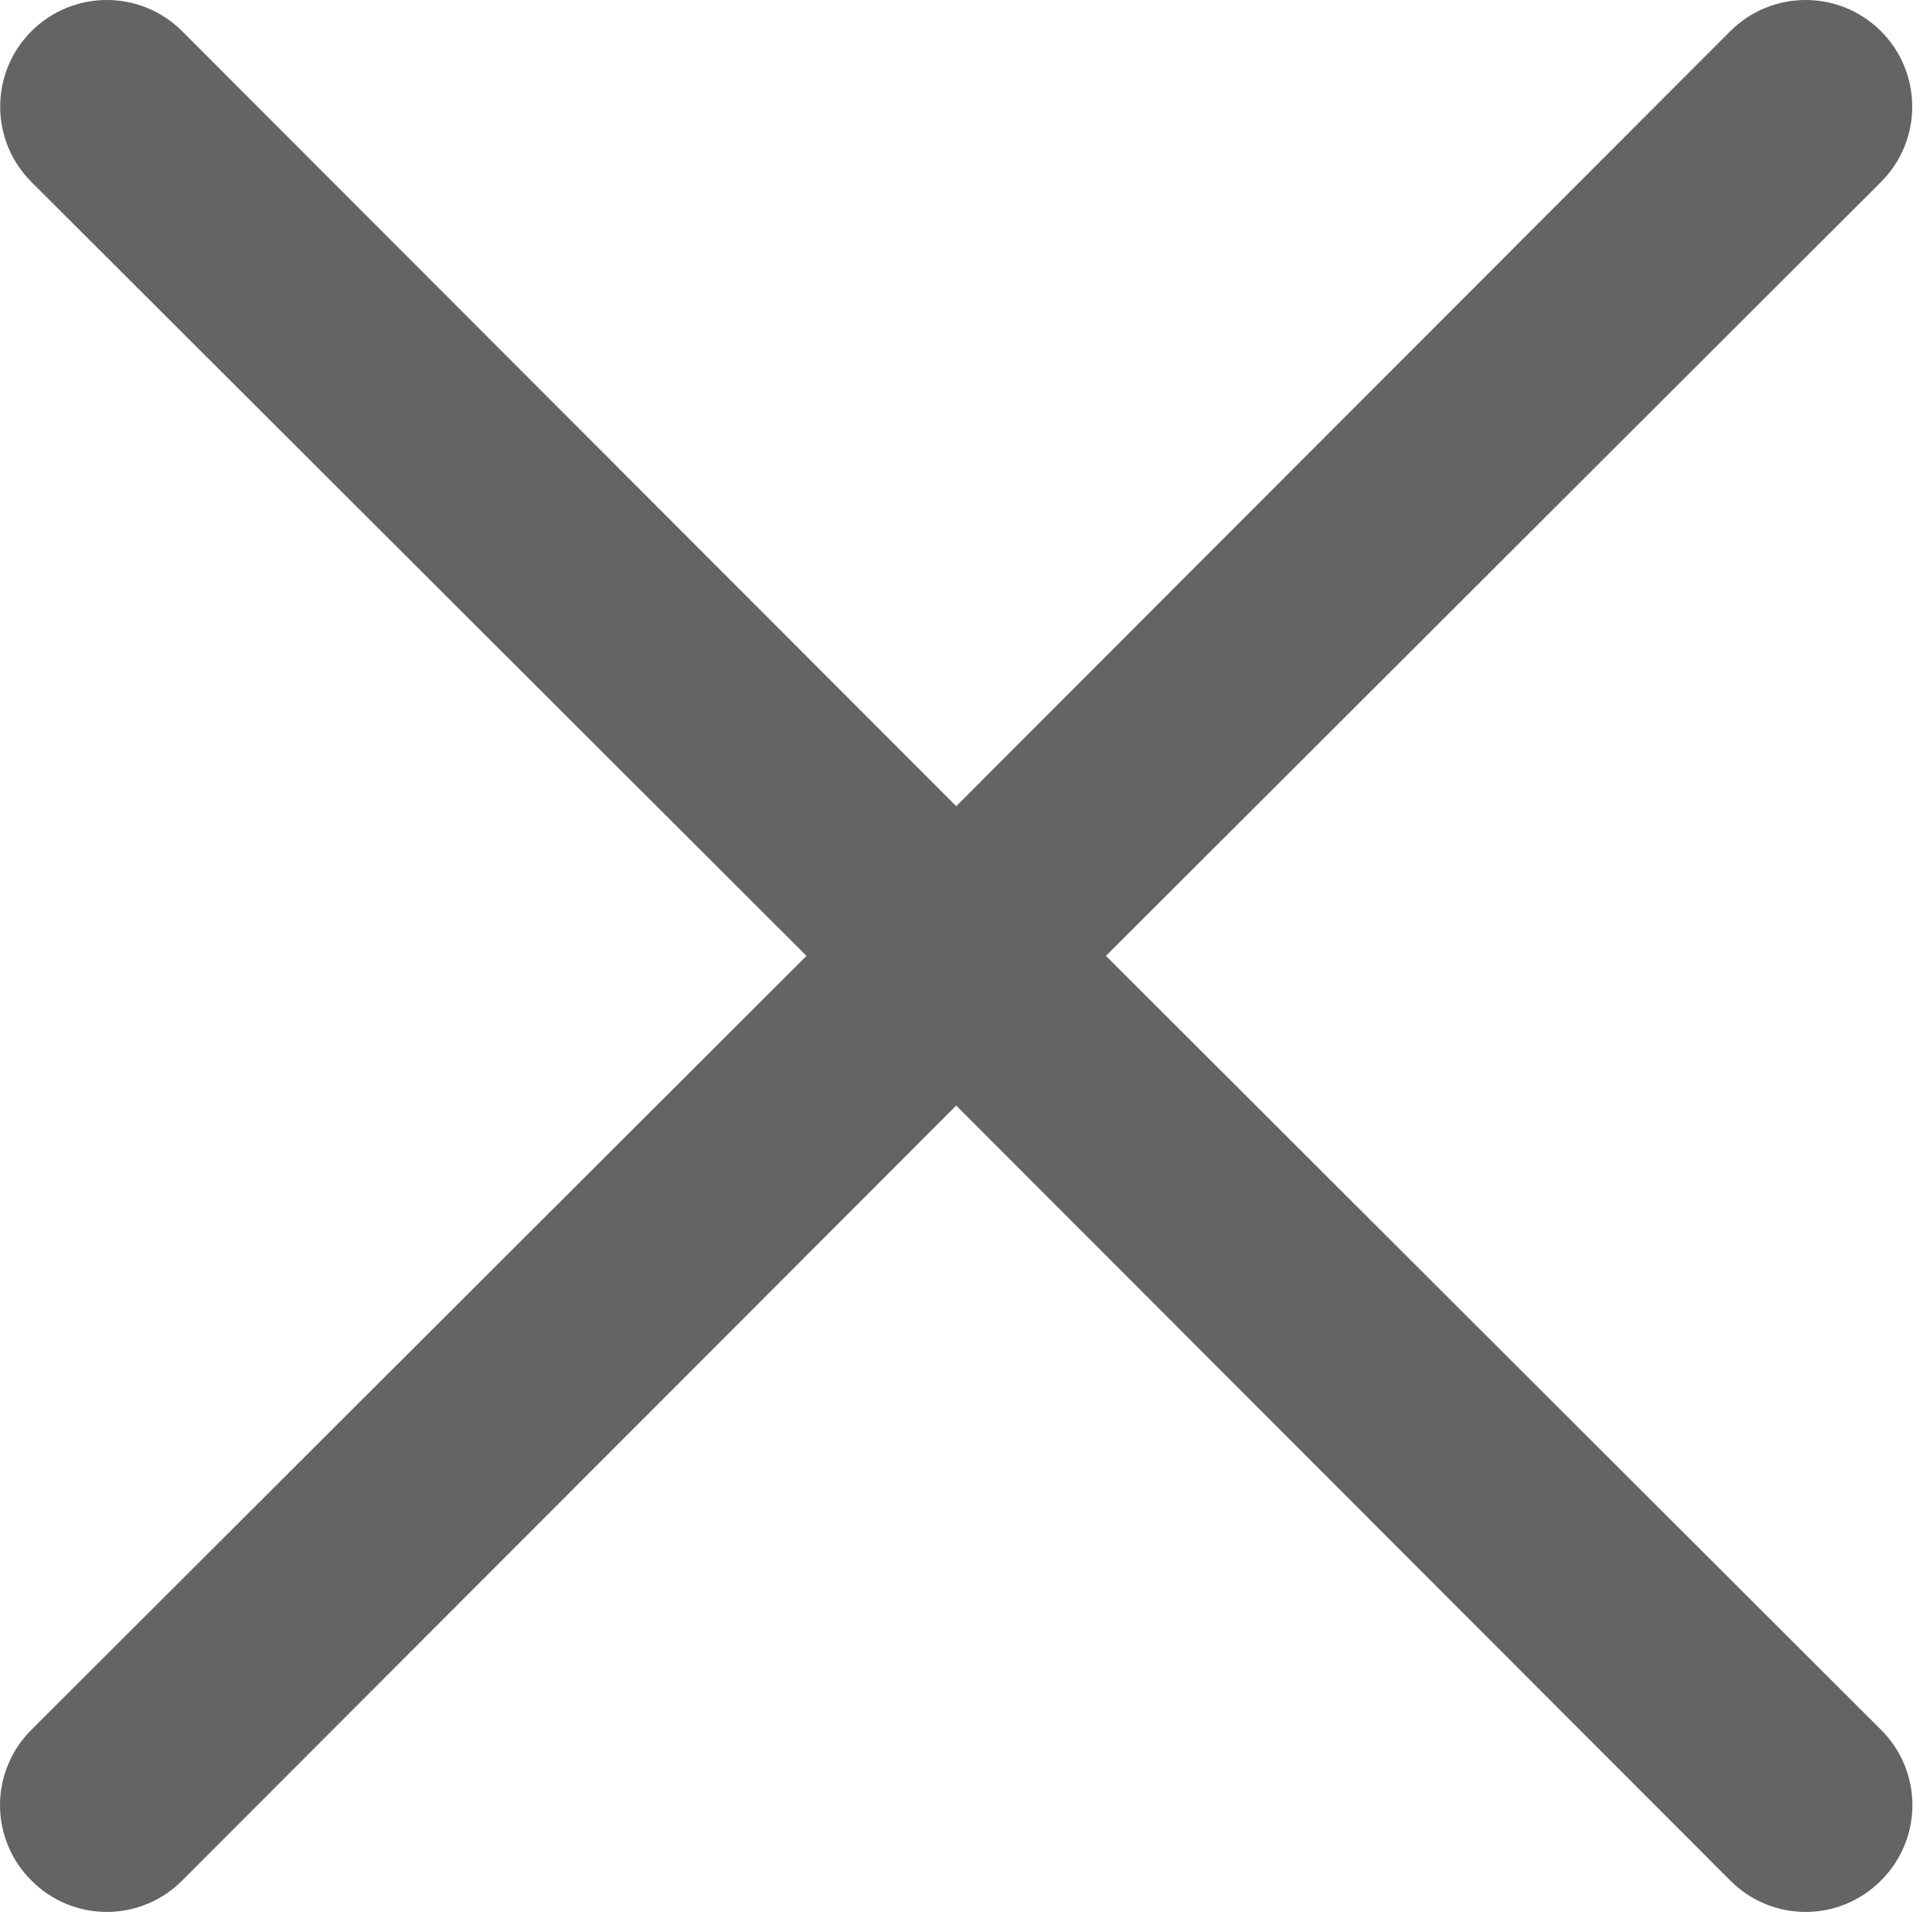
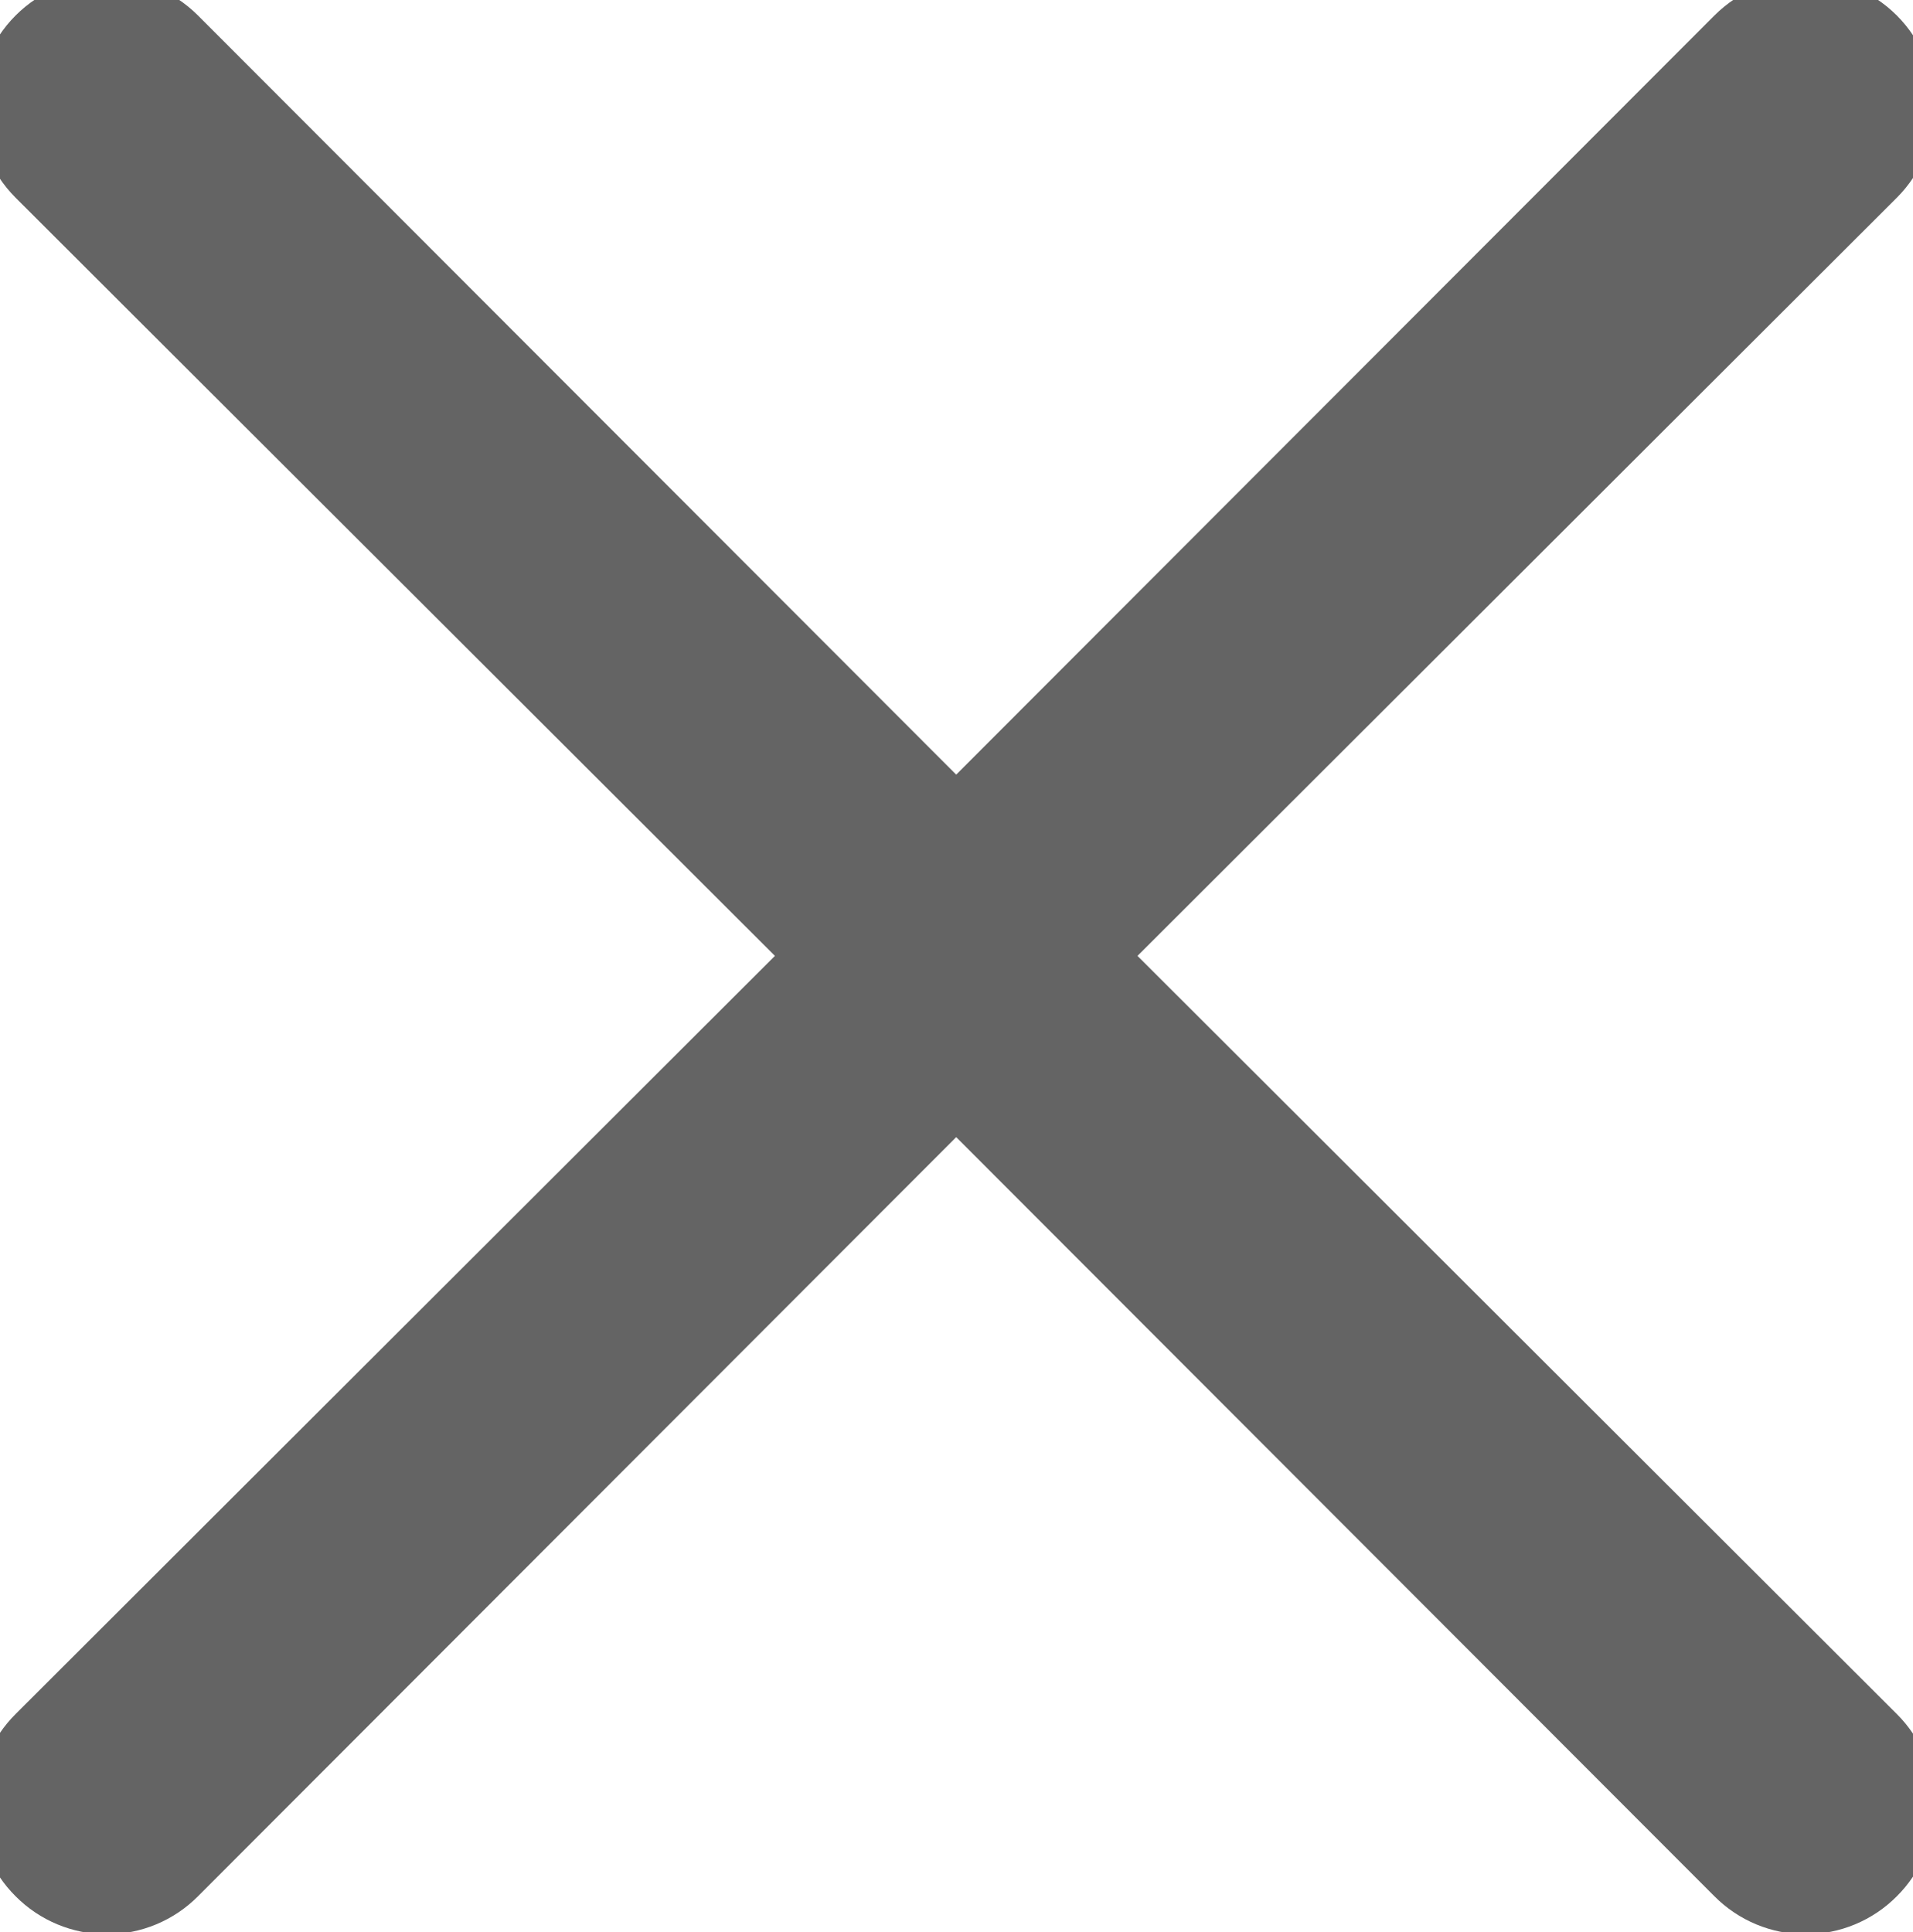
<svg xmlns="http://www.w3.org/2000/svg" width="300" height="303" viewBox="0 0 300 303">
-   <path id="path1" fill="#646464" stroke="none" d="M 173.485 149.973 L 295.073 28.55 C 301.604 22.02 301.604 11.431 295.073 4.9 C 288.542 -1.633 277.953 -1.633 271.422 4.9 L 150 126.487 L 28.578 4.9 C 22.047 -1.633 11.458 -1.633 4.927 4.9 C -1.604 11.431 -1.604 22.02 4.927 28.55 L 126.515 149.973 L 4.927 271.395 C 1.774 274.522 0 278.78 0 283.22 C 0 287.661 1.774 291.918 4.927 295.045 C 8.054 298.199 12.311 299.974 16.753 299.974 C 21.194 299.974 25.451 298.199 28.578 295.045 L 150 173.458 L 271.422 295.045 C 274.549 298.199 278.806 299.974 283.247 299.974 C 287.689 299.974 291.946 298.199 295.073 295.045 C 298.226 291.918 300 287.661 300 283.22 C 300 278.78 298.226 274.522 295.073 271.395 Z" />
+   <path id="path1" fill="#646464" stroke="#646464" stroke-width="7" d="M 173.485 149.973 L 295.073 28.55 C 301.604 22.02 301.604 11.431 295.073 4.9 C 288.542 -1.633 277.953 -1.633 271.422 4.9 L 150 126.487 L 28.578 4.9 C 22.047 -1.633 11.458 -1.633 4.927 4.9 C -1.604 11.431 -1.604 22.02 4.927 28.55 L 126.515 149.973 L 4.927 271.395 C 1.774 274.522 0 278.78 0 283.22 C 0 287.661 1.774 291.918 4.927 295.045 C 8.054 298.199 12.311 299.974 16.753 299.974 C 21.194 299.974 25.451 298.199 28.578 295.045 L 150 173.458 L 271.422 295.045 C 274.549 298.199 278.806 299.974 283.247 299.974 C 287.689 299.974 291.946 298.199 295.073 295.045 C 298.226 291.918 300 287.661 300 283.22 C 300 278.78 298.226 274.522 295.073 271.395 Z" />
</svg>
